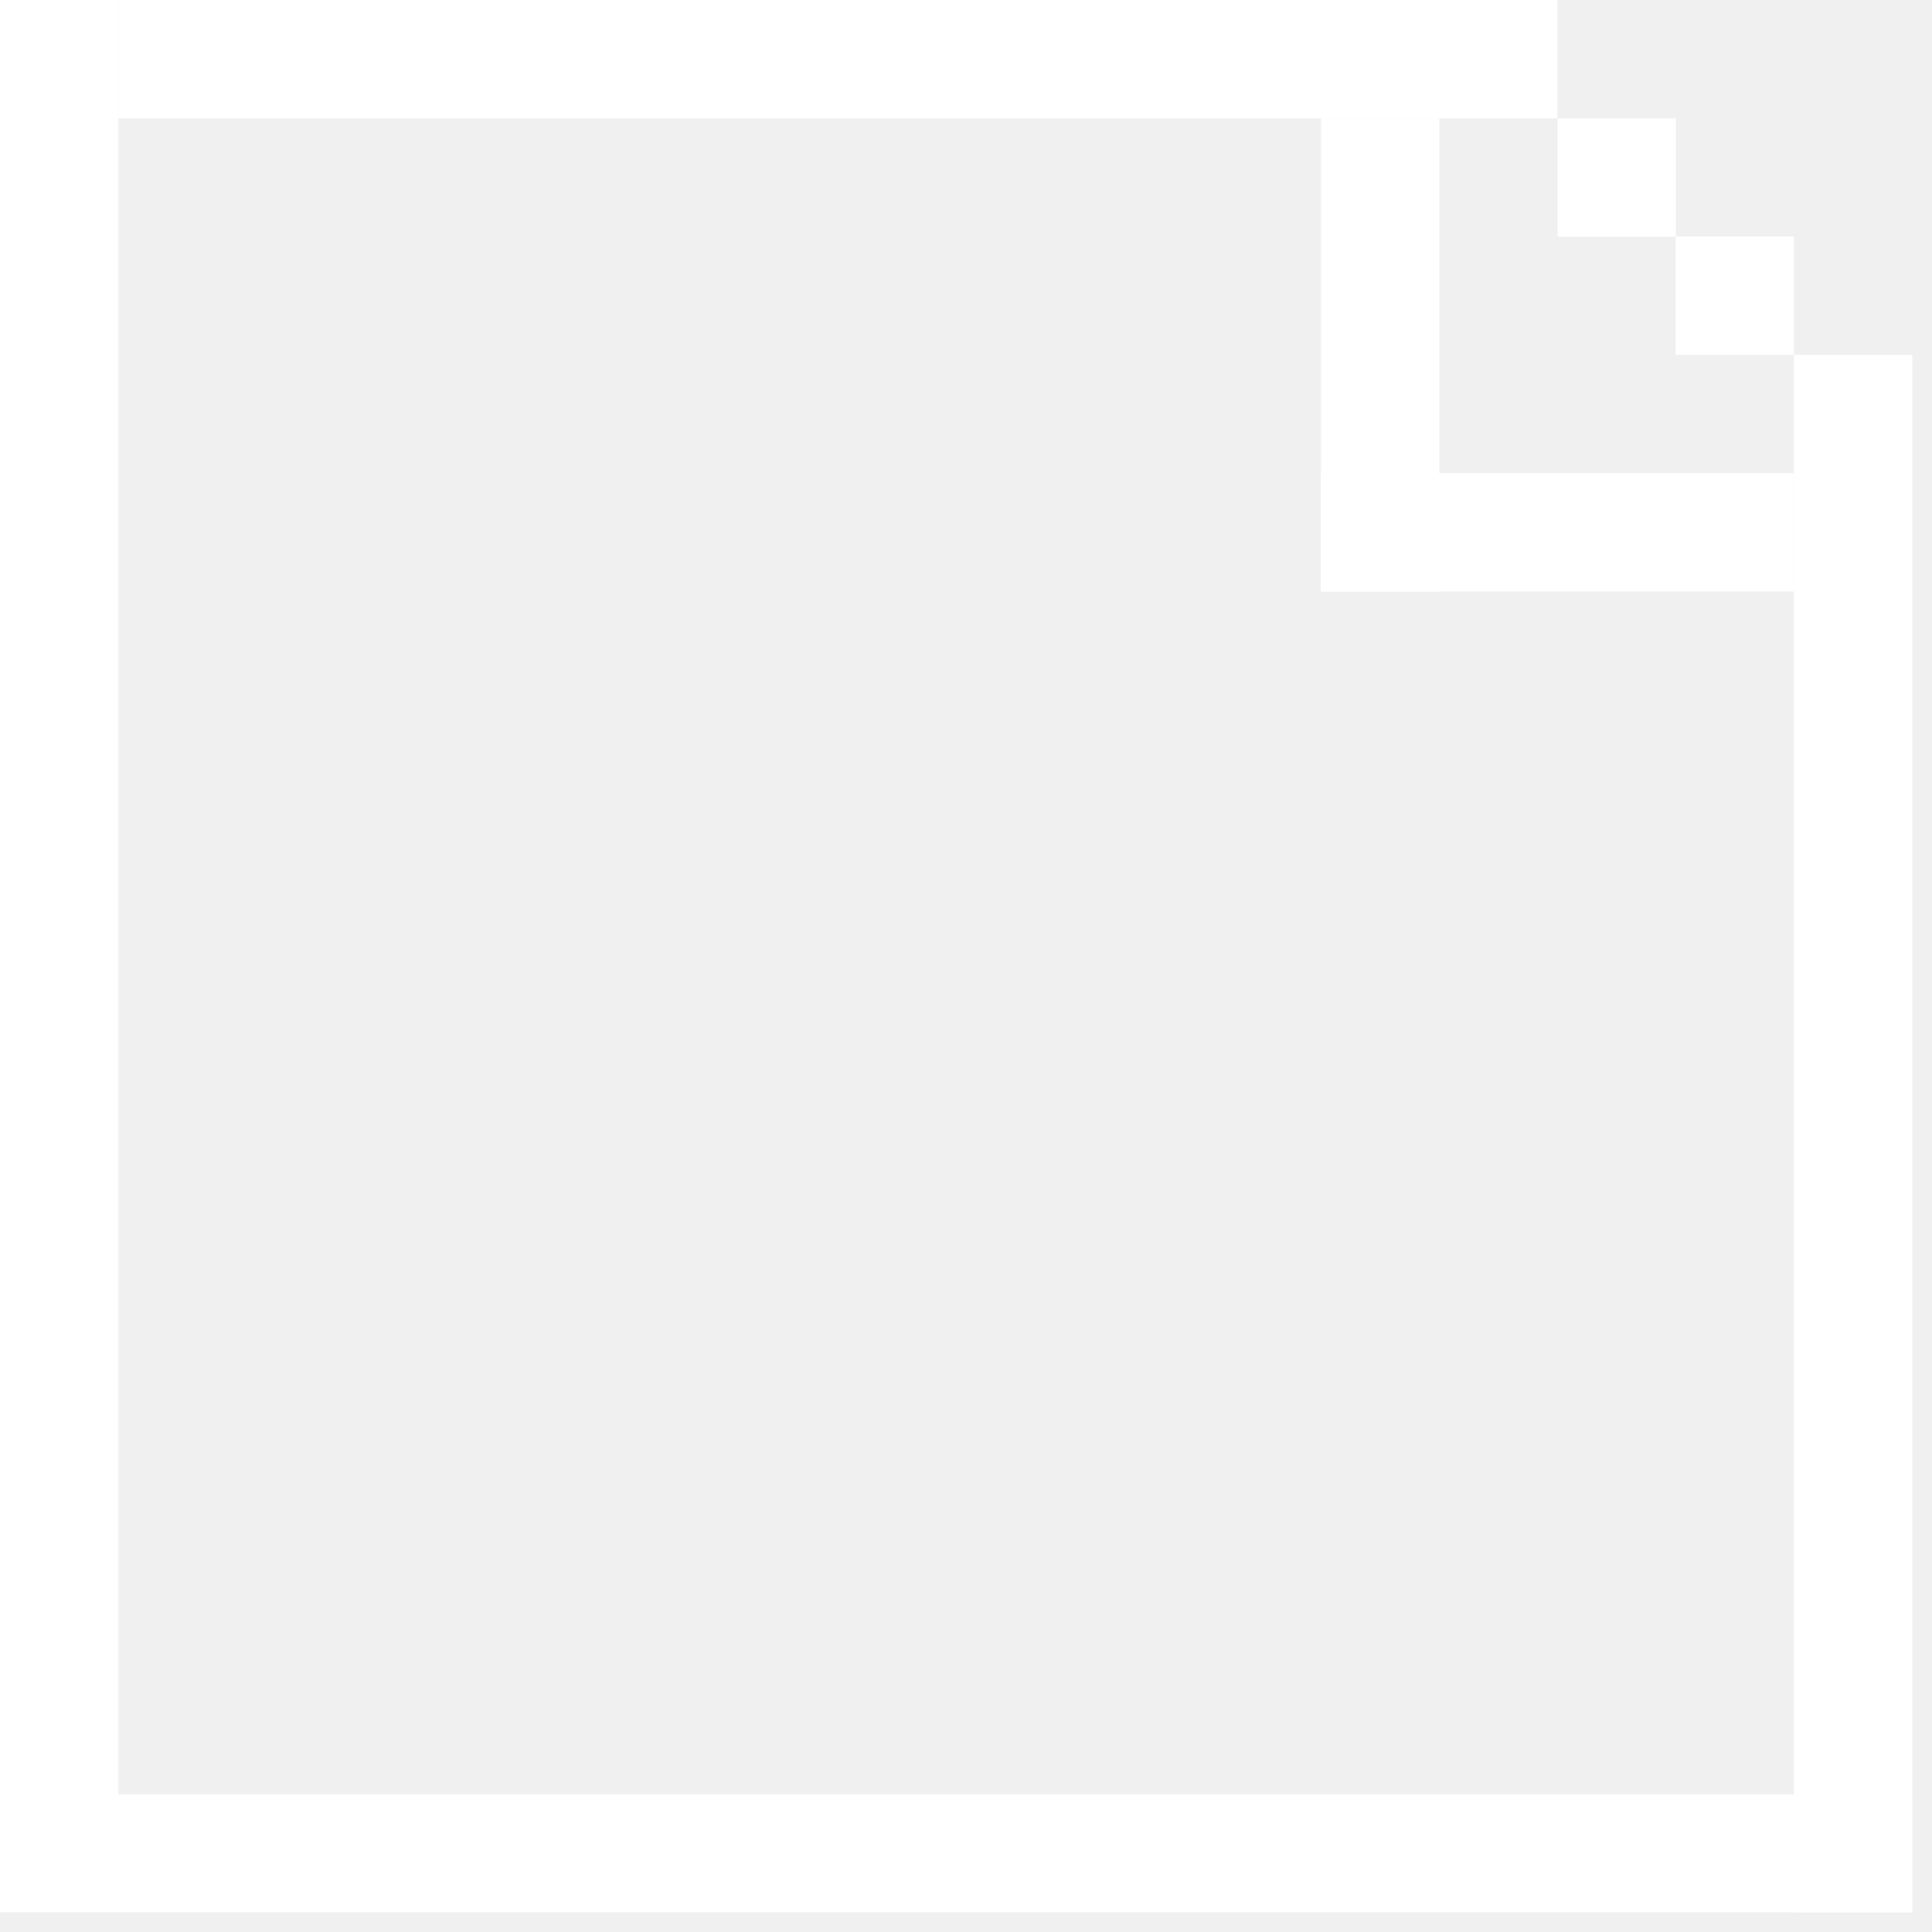
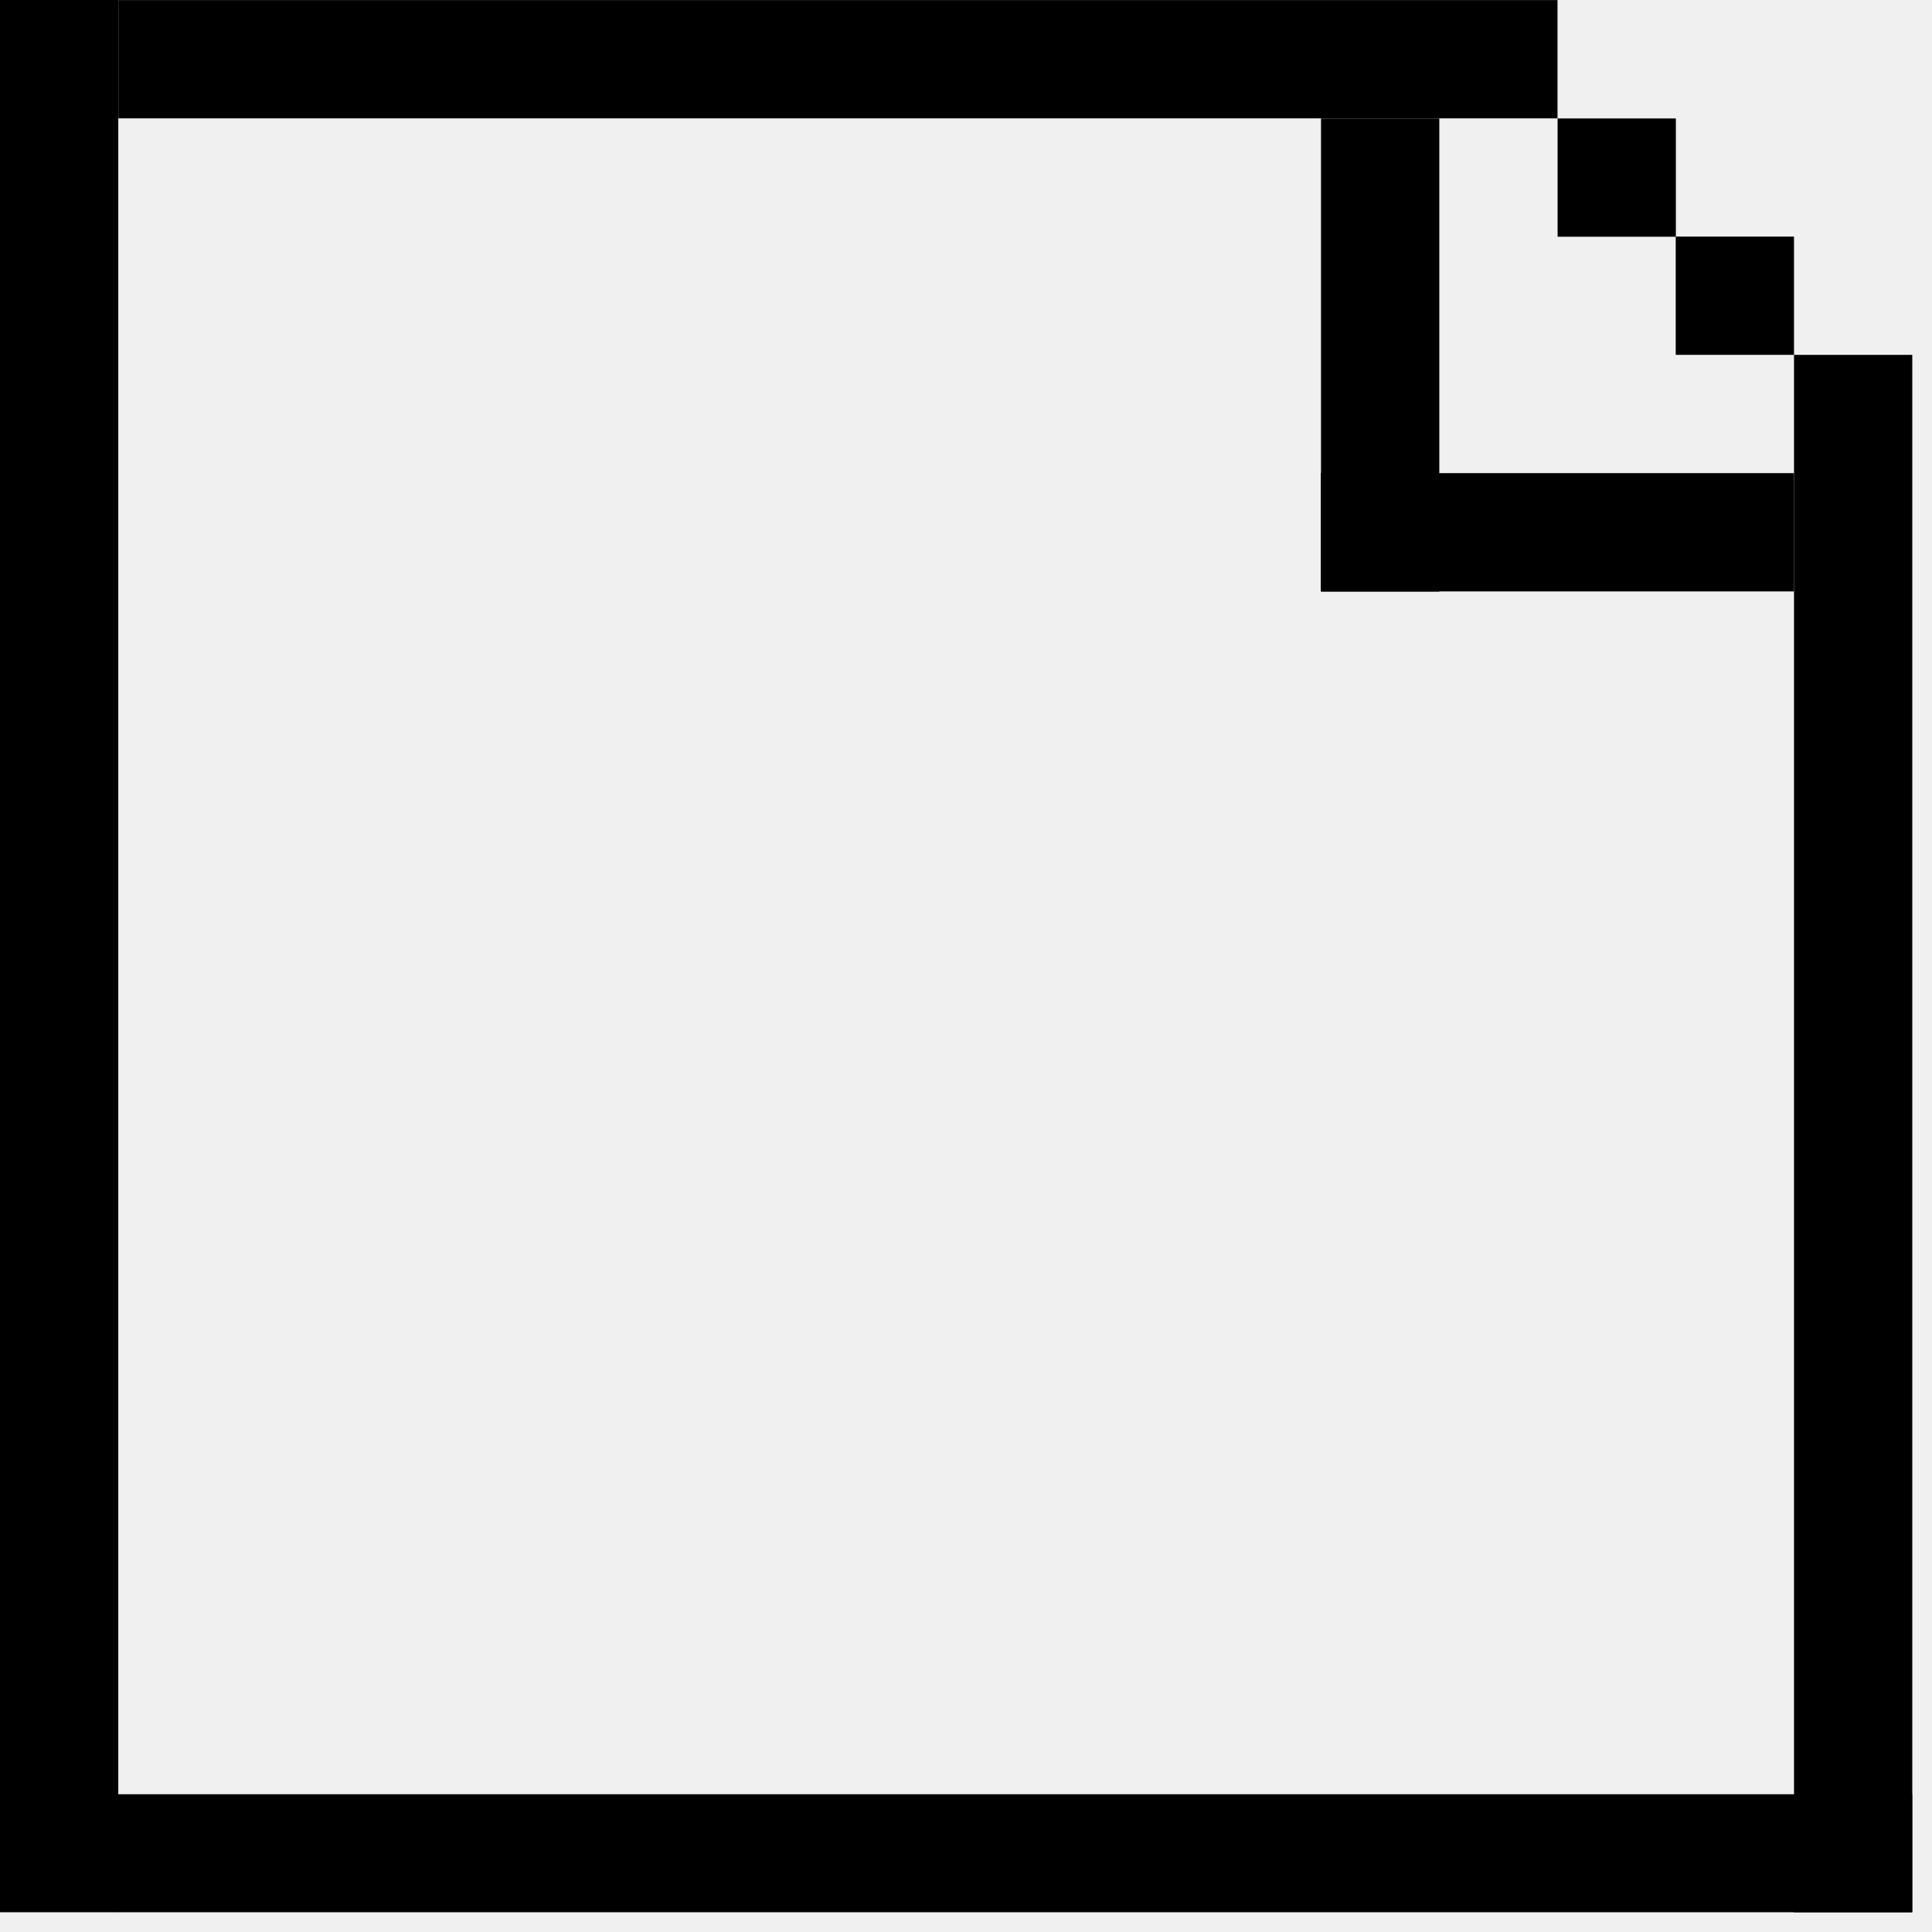
<svg xmlns="http://www.w3.org/2000/svg" width="49" height="49" viewBox="0 0 49 49" fill="none">
  <g clip-path="url(#clip0_5410_66)">
-     <path d="M45.5 6H42.5V9H45.5V6Z" fill="white" />
-     <path d="M48.5 9H45.5V48.5H48.5V9Z" fill="white" />
-     <path d="M3 0H0V48.5H3V0Z" fill="white" />
-     <path d="M45.5 12H33.5V15H45.5V12Z" fill="white" />
-     <path d="M39.504 3.004V6.004H42.504V3.004H39.504Z" fill="white" />
-     <path d="M3.002 0.002V3.002L39.502 3.002V0.002L3.002 0.002Z" fill="white" />
-     <path d="M2.998 45.506V48.506H48.498V45.506H2.998Z" fill="white" />
-     <path d="M33.504 3.004V15.004H36.504V3.004H33.504Z" fill="white" />
+     <path d="M45.5 6H42.5V9H45.5V6Z" fill="currentColor" />
+     <path d="M48.5 9H45.5V48.5H48.5V9Z" fill="currentColor" />
+     <path d="M3 0H0V48.5H3V0Z" fill="currentColor" />
+     <path d="M45.5 12H33.5V15H45.5V12Z" fill="currentColor" />
+     <path d="M39.504 3.004V6.004H42.504V3.004H39.504Z" fill="currentColor" />
+     <path d="M3.002 0.002V3.002L39.502 3.002V0.002L3.002 0.002Z" fill="currentColor" />
+     <path d="M2.998 45.506V48.506H48.498V45.506H2.998Z" fill="currentColor" />
+     <path d="M33.504 3.004V15.004H36.504V3.004H33.504Z" fill="currentColor" />
  </g>
  <defs>
    <clipPath id="clip0_5410_66">
-       <rect width="48.5" height="48.5" fill="white" />
+       <rect width="48.5" height="48.5" fill="currentColor" />
    </clipPath>
  </defs>
</svg>
